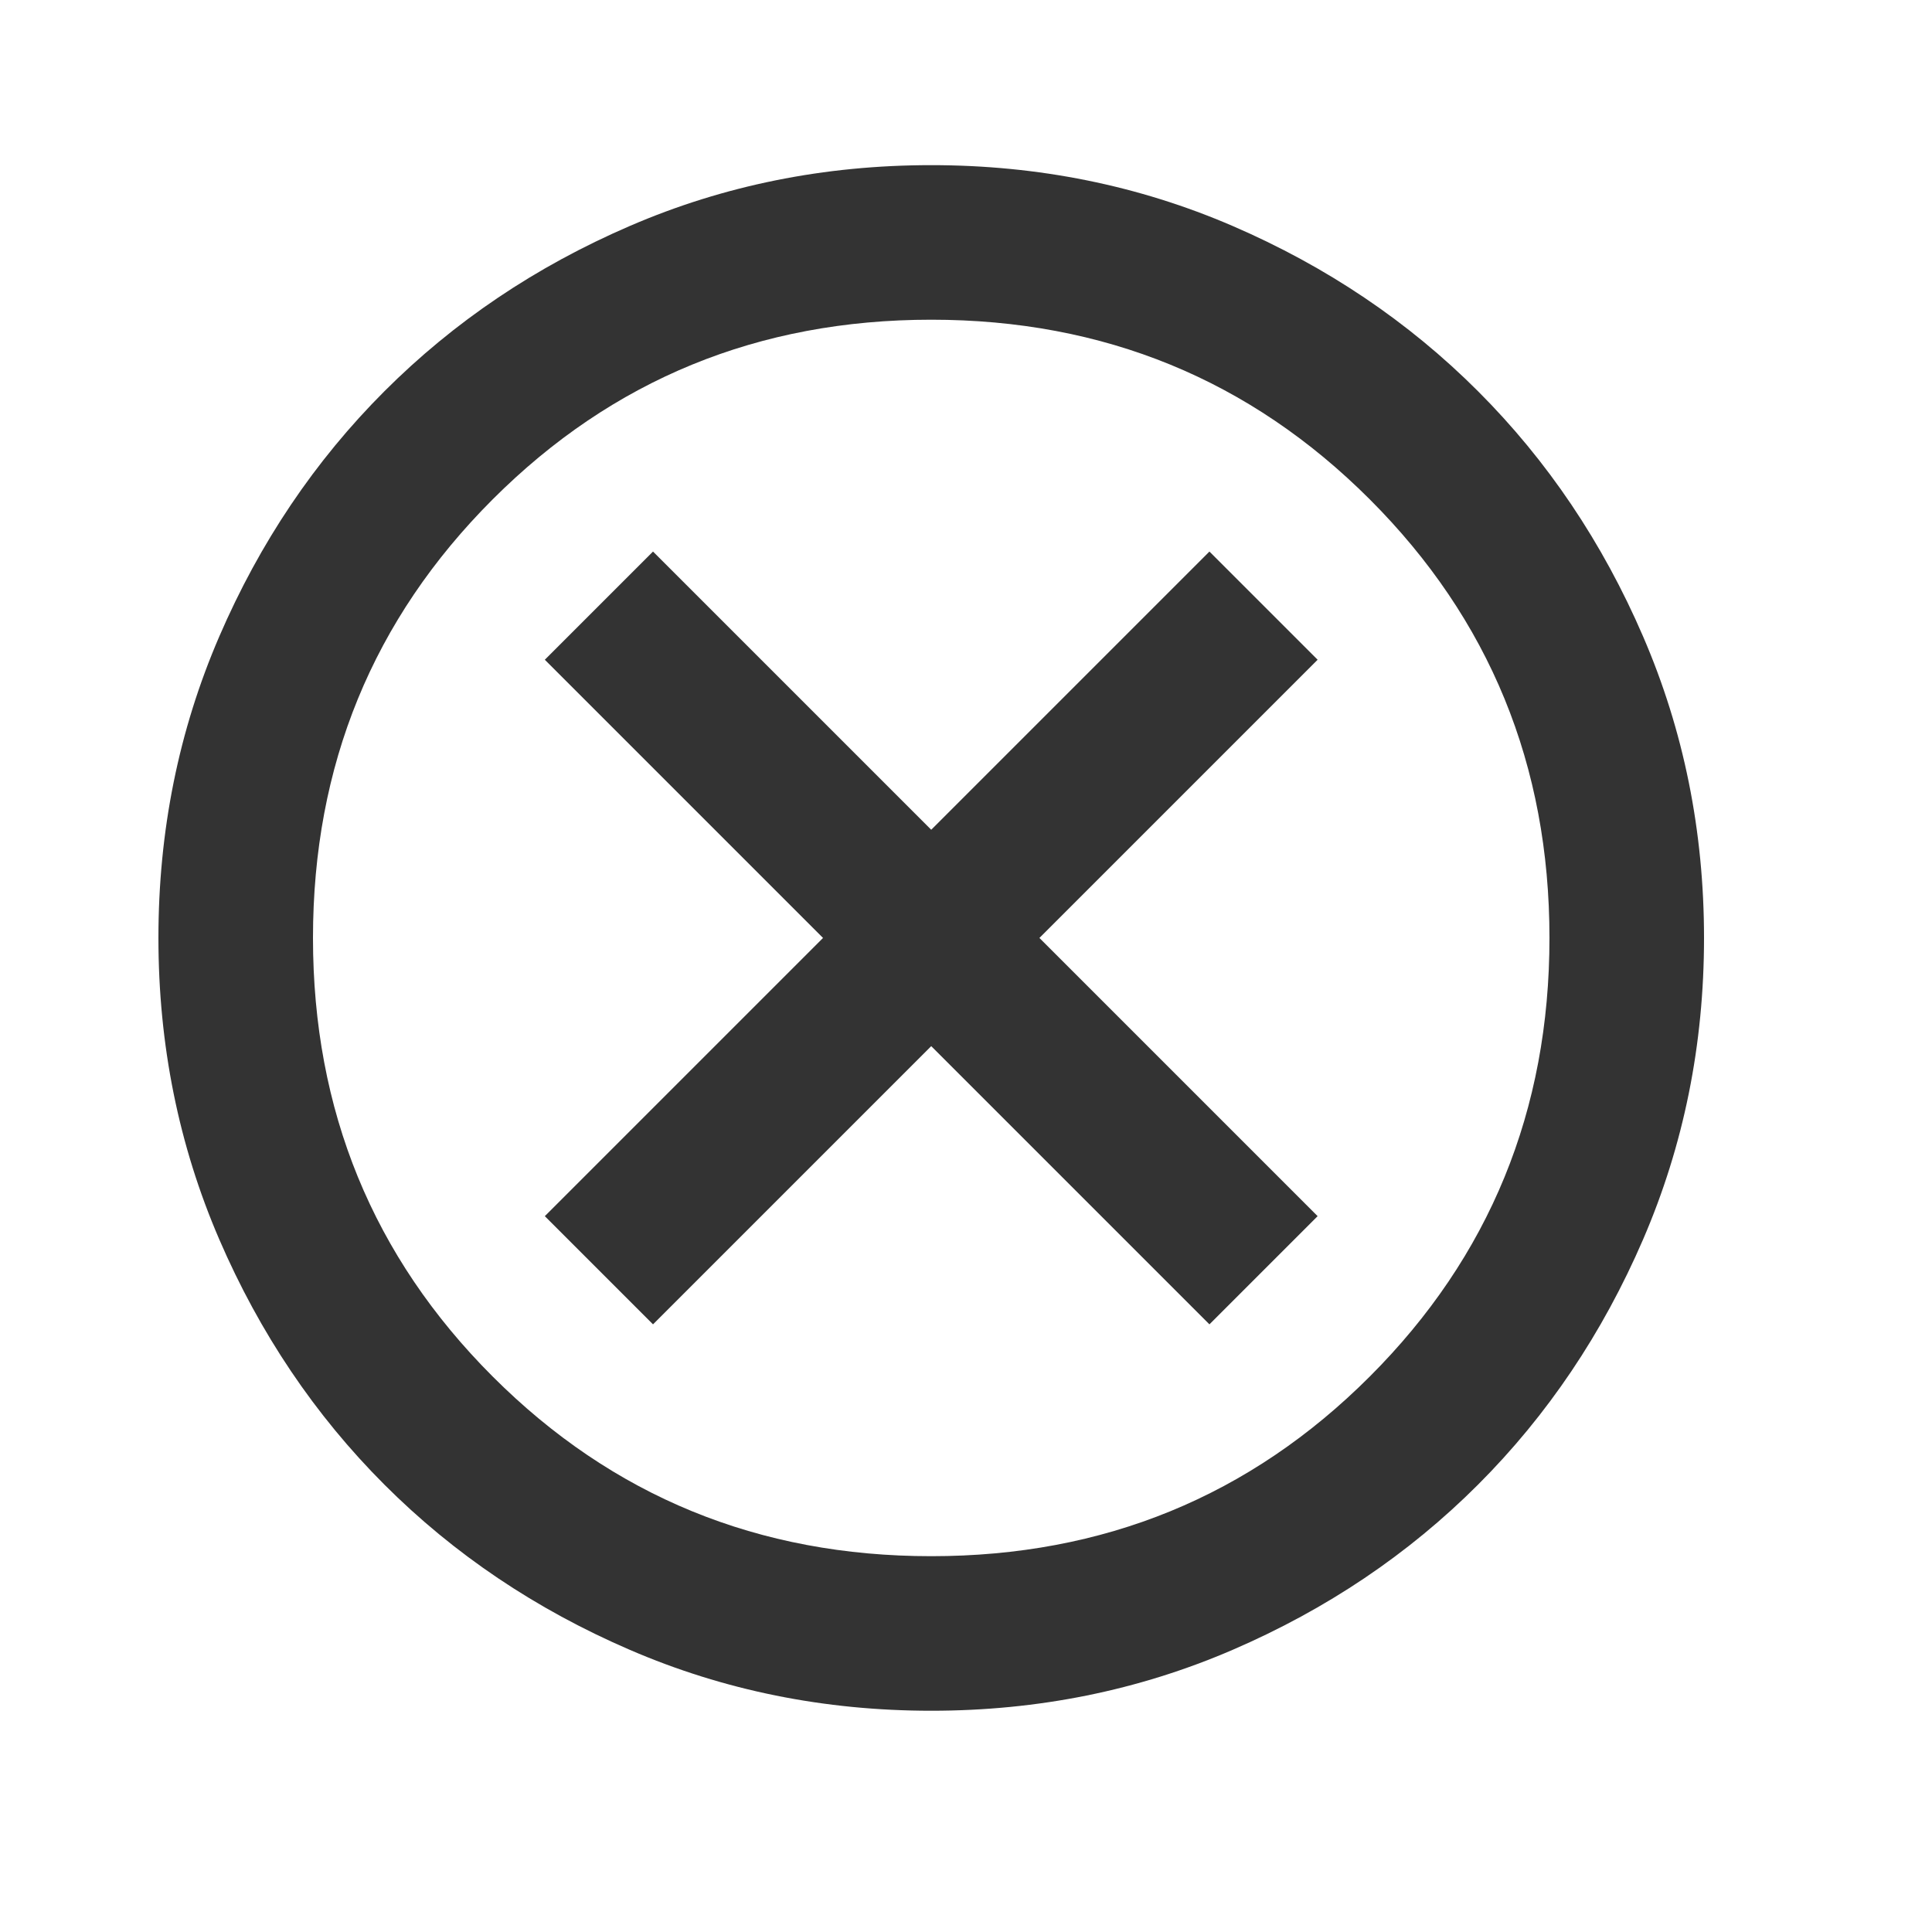
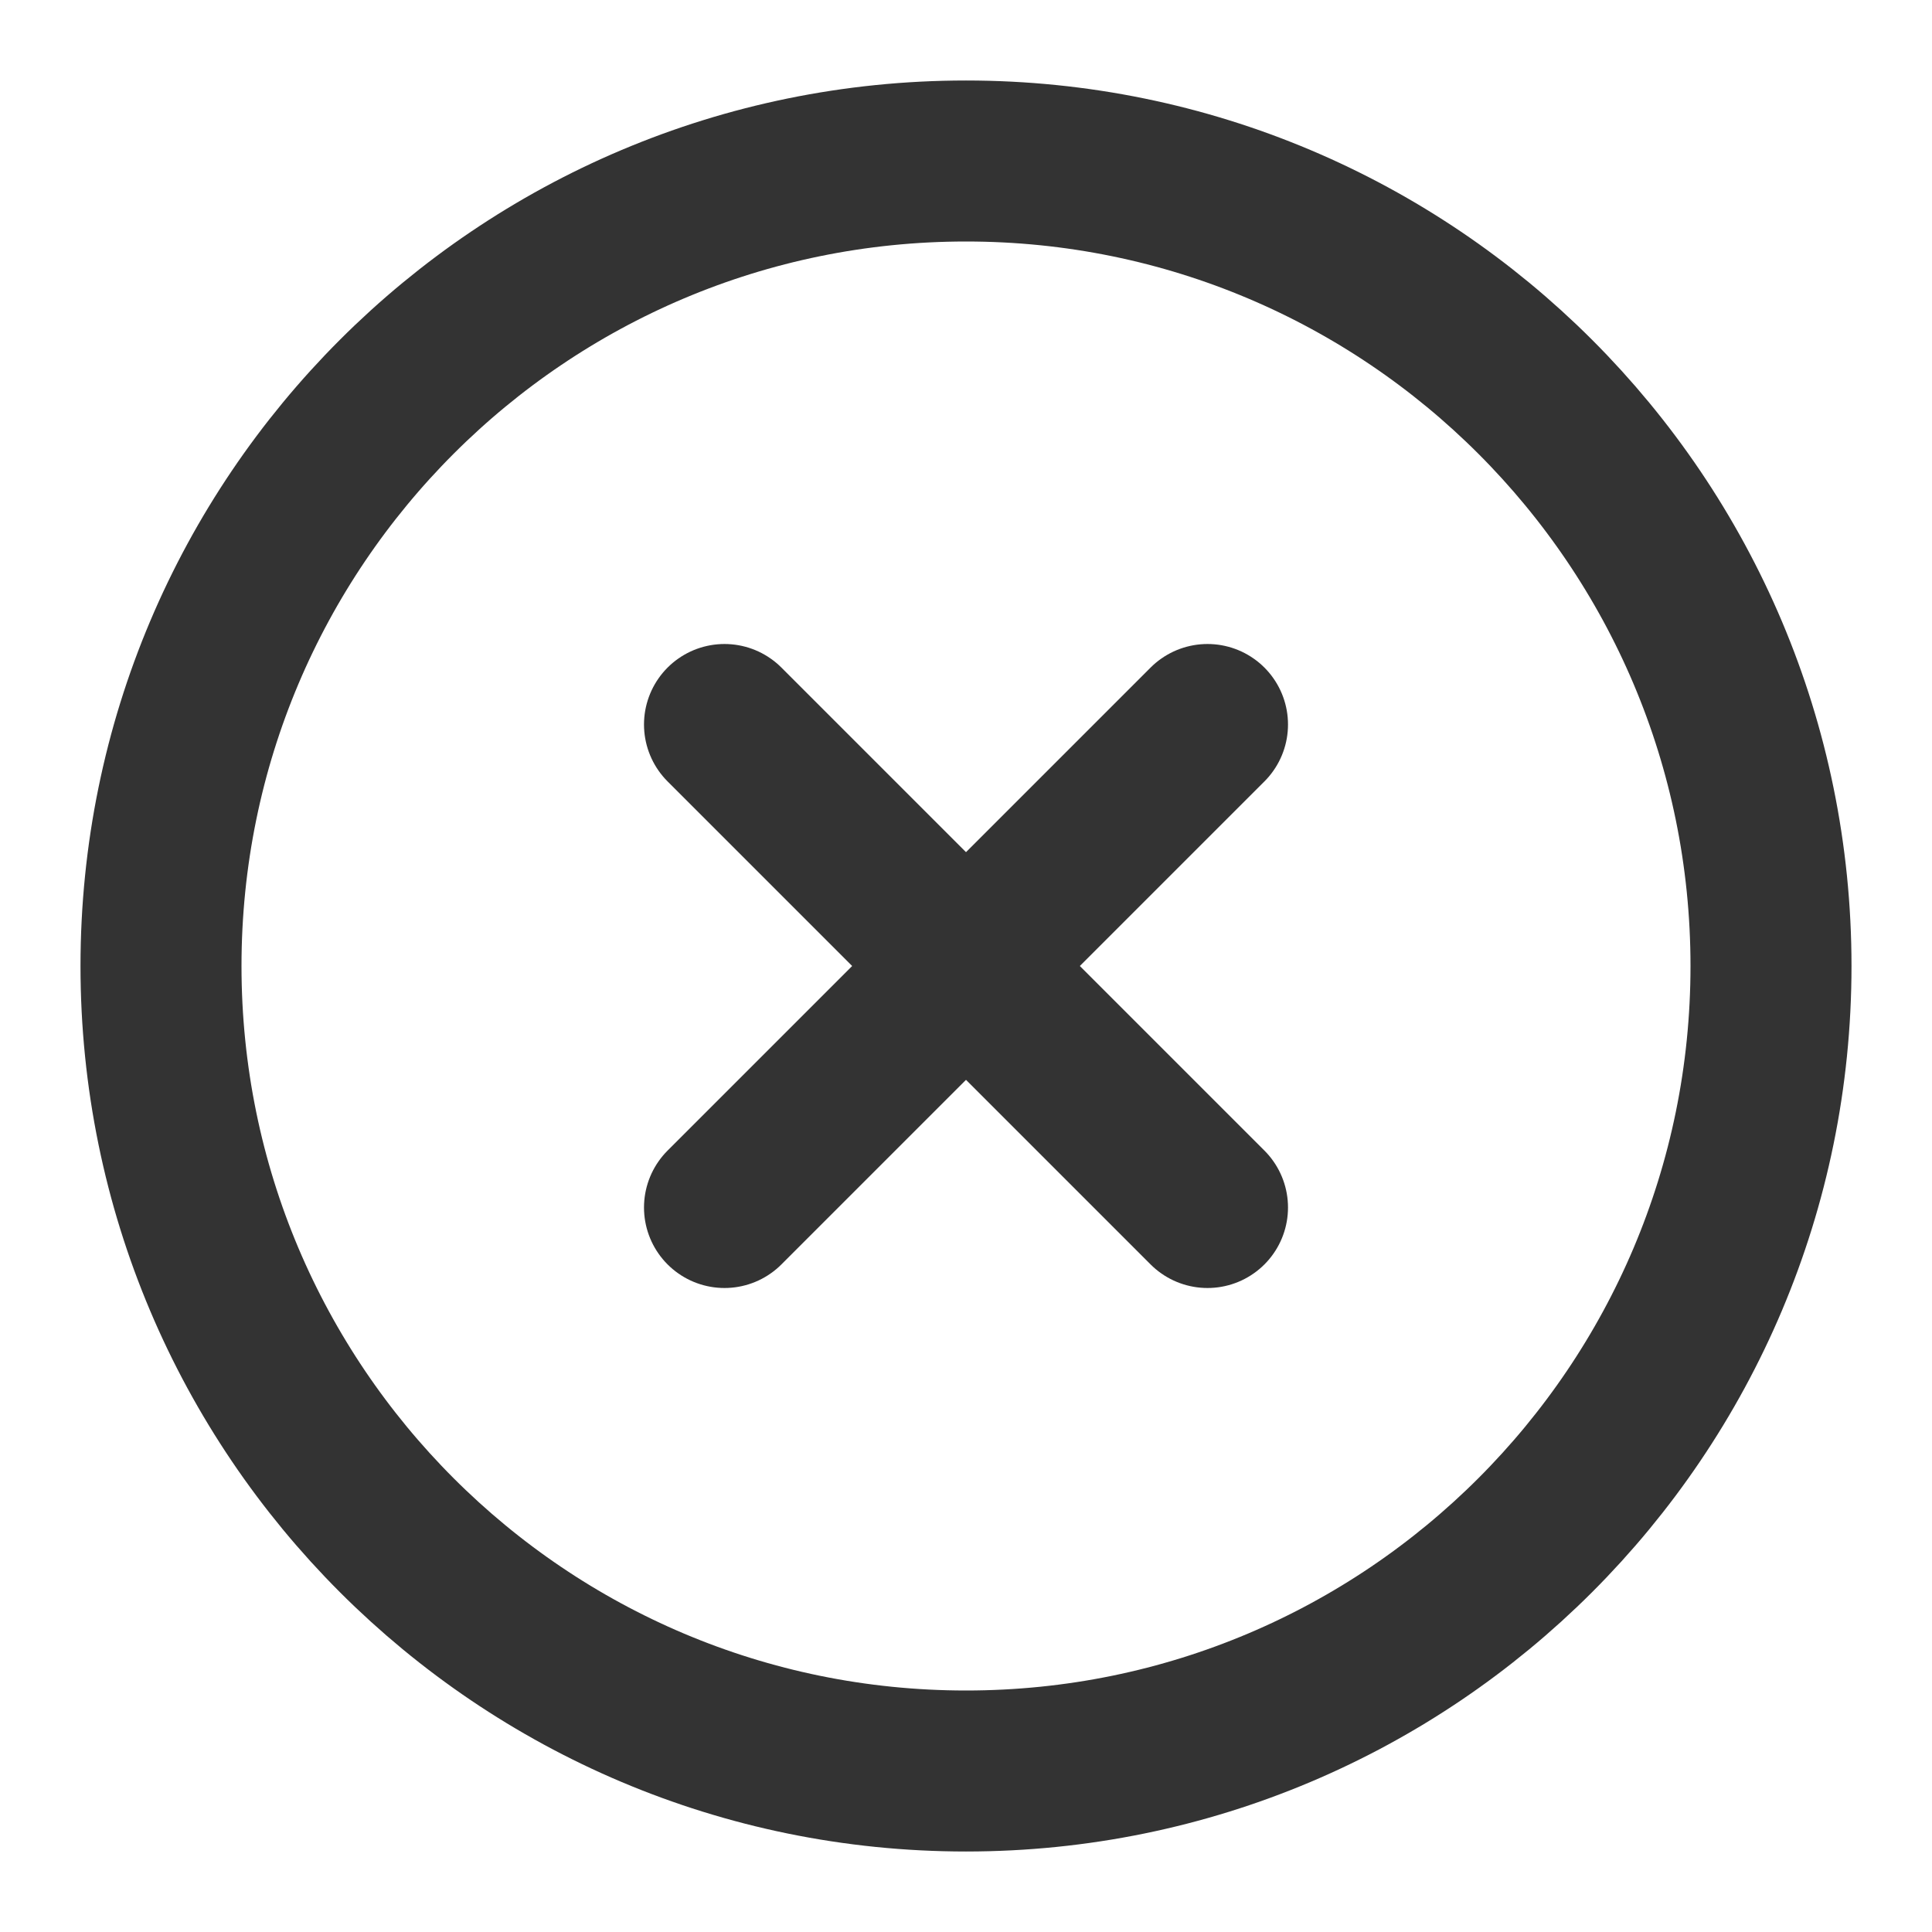
- <svg xmlns="http://www.w3.org/2000/svg" width="25" height="25" viewBox="0 0 25 25" fill="none">
-   <mask id="mask0_515_37" style="mask-type:alpha" maskUnits="userSpaceOnUse" x="0" y="0" width="25" height="25">
-     <rect x="0.05" y="0.137" width="24" height="24" fill="#D9D9D9" />
-   </mask>
-   <g mask="url(#mask0_515_37)">
-     <path d="M8.45 17.137L12.05 13.537L15.65 17.137L17.05 15.737L13.45 12.137L17.05 8.537L15.65 7.137L12.05 10.737L8.45 7.137L7.05 8.537L10.65 12.137L7.05 15.737L8.45 17.137ZM12.05 22.137C10.666 22.137 9.366 21.874 8.15 21.349C6.933 20.824 5.875 20.112 4.975 19.212C4.075 18.312 3.362 17.253 2.837 16.037C2.312 14.82 2.05 13.52 2.05 12.137C2.05 10.753 2.312 9.453 2.837 8.237C3.362 7.02 4.075 5.962 4.975 5.062C5.875 4.162 6.933 3.449 8.15 2.924C9.366 2.399 10.666 2.137 12.05 2.137C13.433 2.137 14.733 2.399 15.95 2.924C17.166 3.449 18.225 4.162 19.125 5.062C20.025 5.962 20.737 7.02 21.262 8.237C21.787 9.453 22.05 10.753 22.05 12.137C22.05 13.52 21.787 14.82 21.262 16.037C20.737 17.253 20.025 18.312 19.125 19.212C18.225 20.112 17.166 20.824 15.95 21.349C14.733 21.874 13.433 22.137 12.05 22.137ZM12.05 20.137C14.283 20.137 16.175 19.362 17.725 17.812C19.275 16.262 20.05 14.37 20.05 12.137C20.05 9.903 19.275 8.012 17.725 6.462C16.175 4.912 14.283 4.137 12.05 4.137C9.816 4.137 7.925 4.912 6.375 6.462C4.825 8.012 4.05 9.903 4.05 12.137C4.05 14.37 4.825 16.262 6.375 17.812C7.925 19.362 9.816 20.137 12.05 20.137Z" fill="#333333" />
-   </g>
+ <svg xmlns="http://www.w3.org/2000/svg" width="24" height="24" viewBox="0 0 24 24" fill="none" stroke="#333333" stroke-width="2" stroke-linecap="round" stroke-linejoin="round" class="lucide lucide-circle-x">
+   <circle cx="12" cy="12" r="10" />
+   <path d="m15 9-6 6" />
+   <path d="m9 9 6 6" />
</svg>
